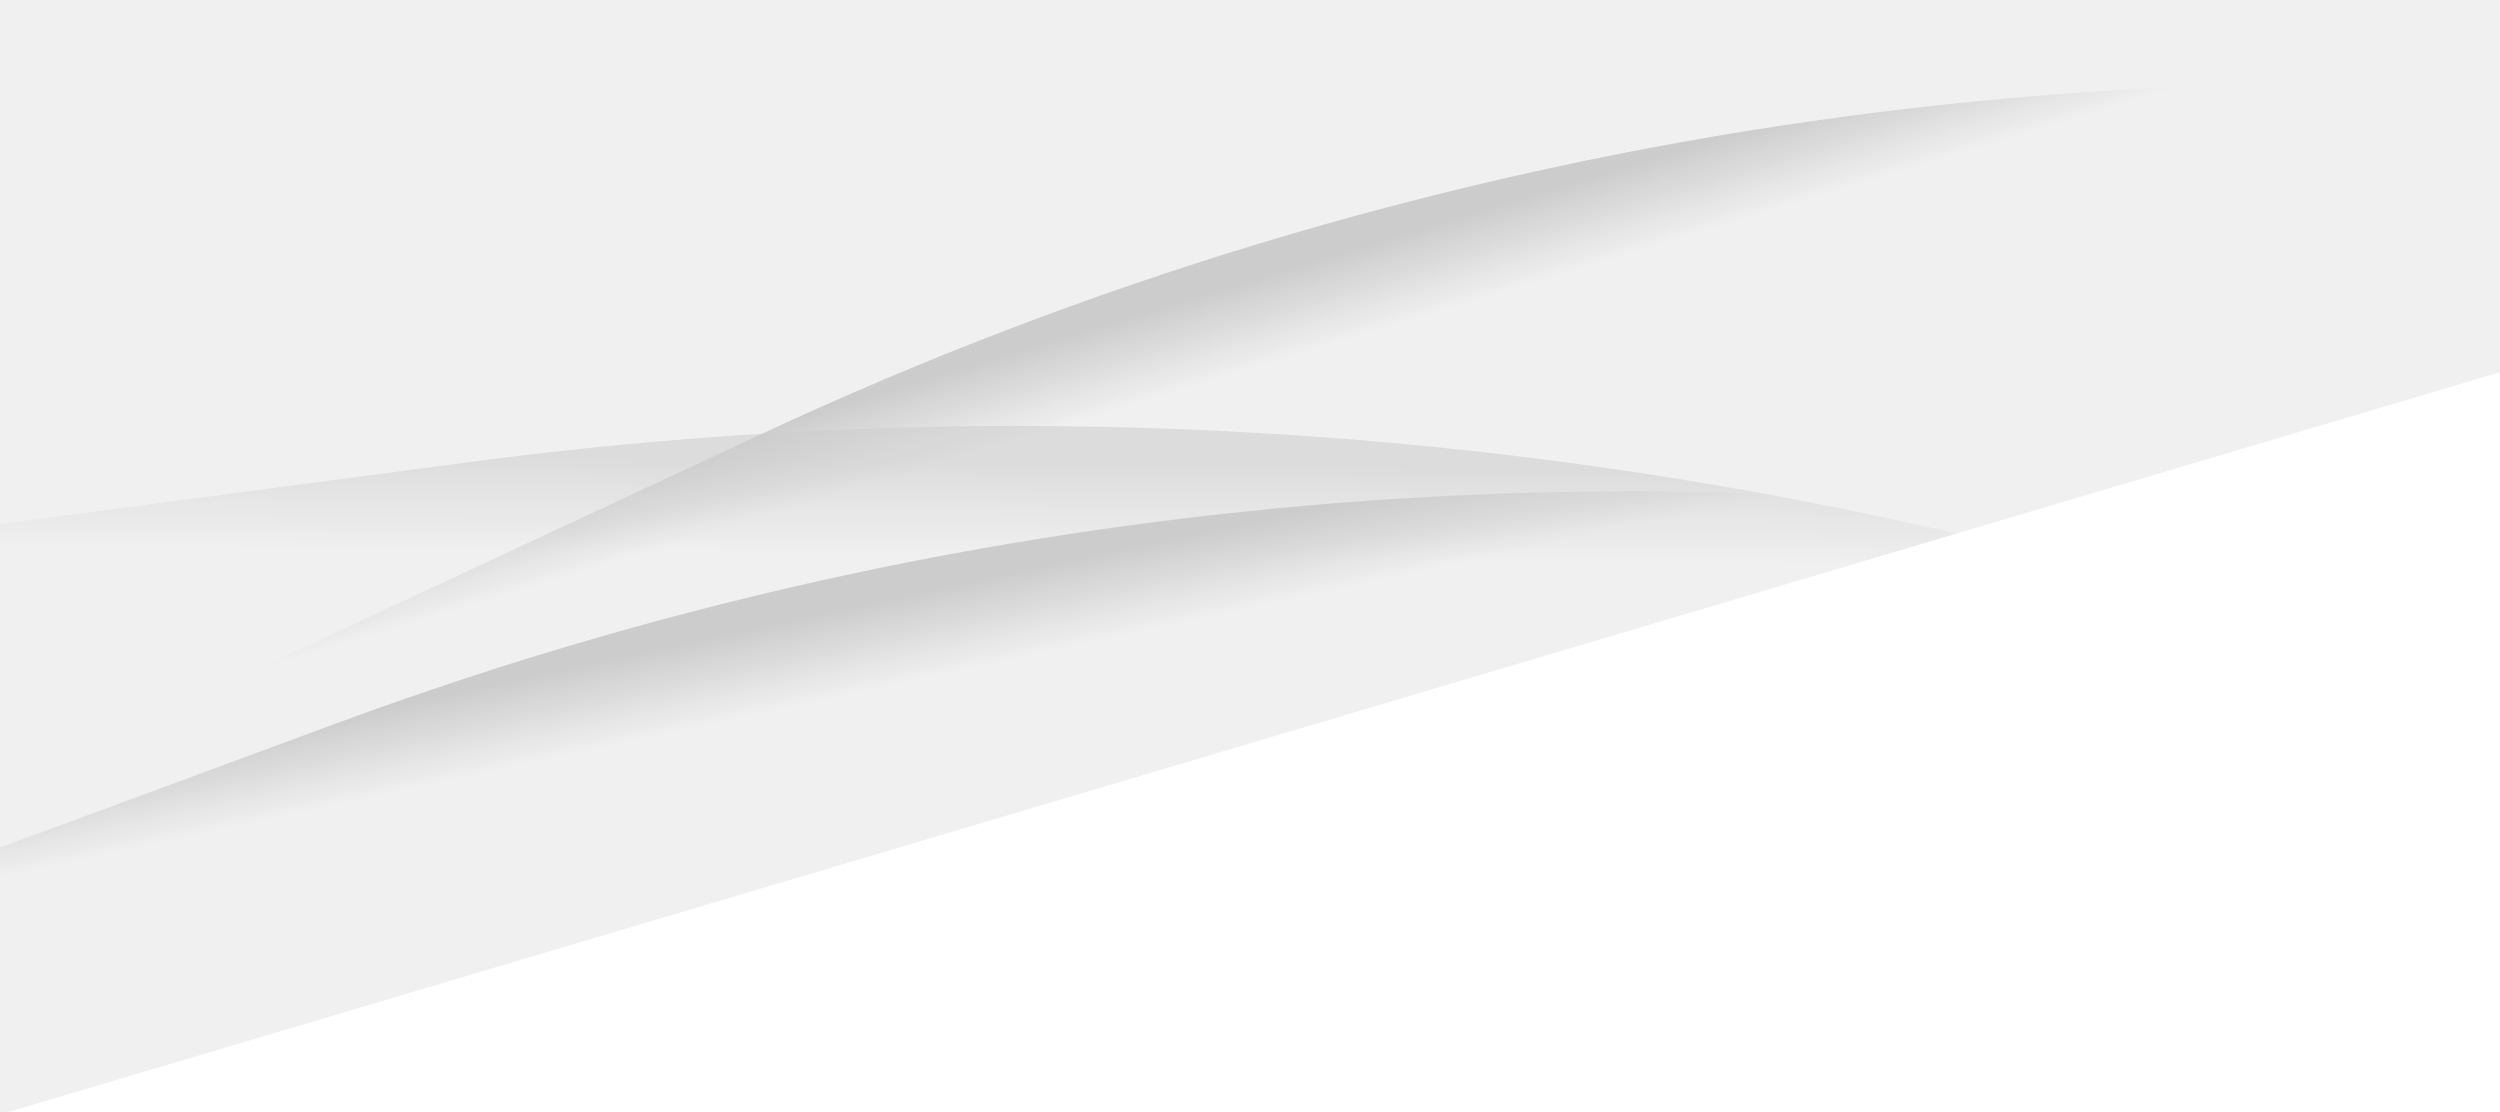
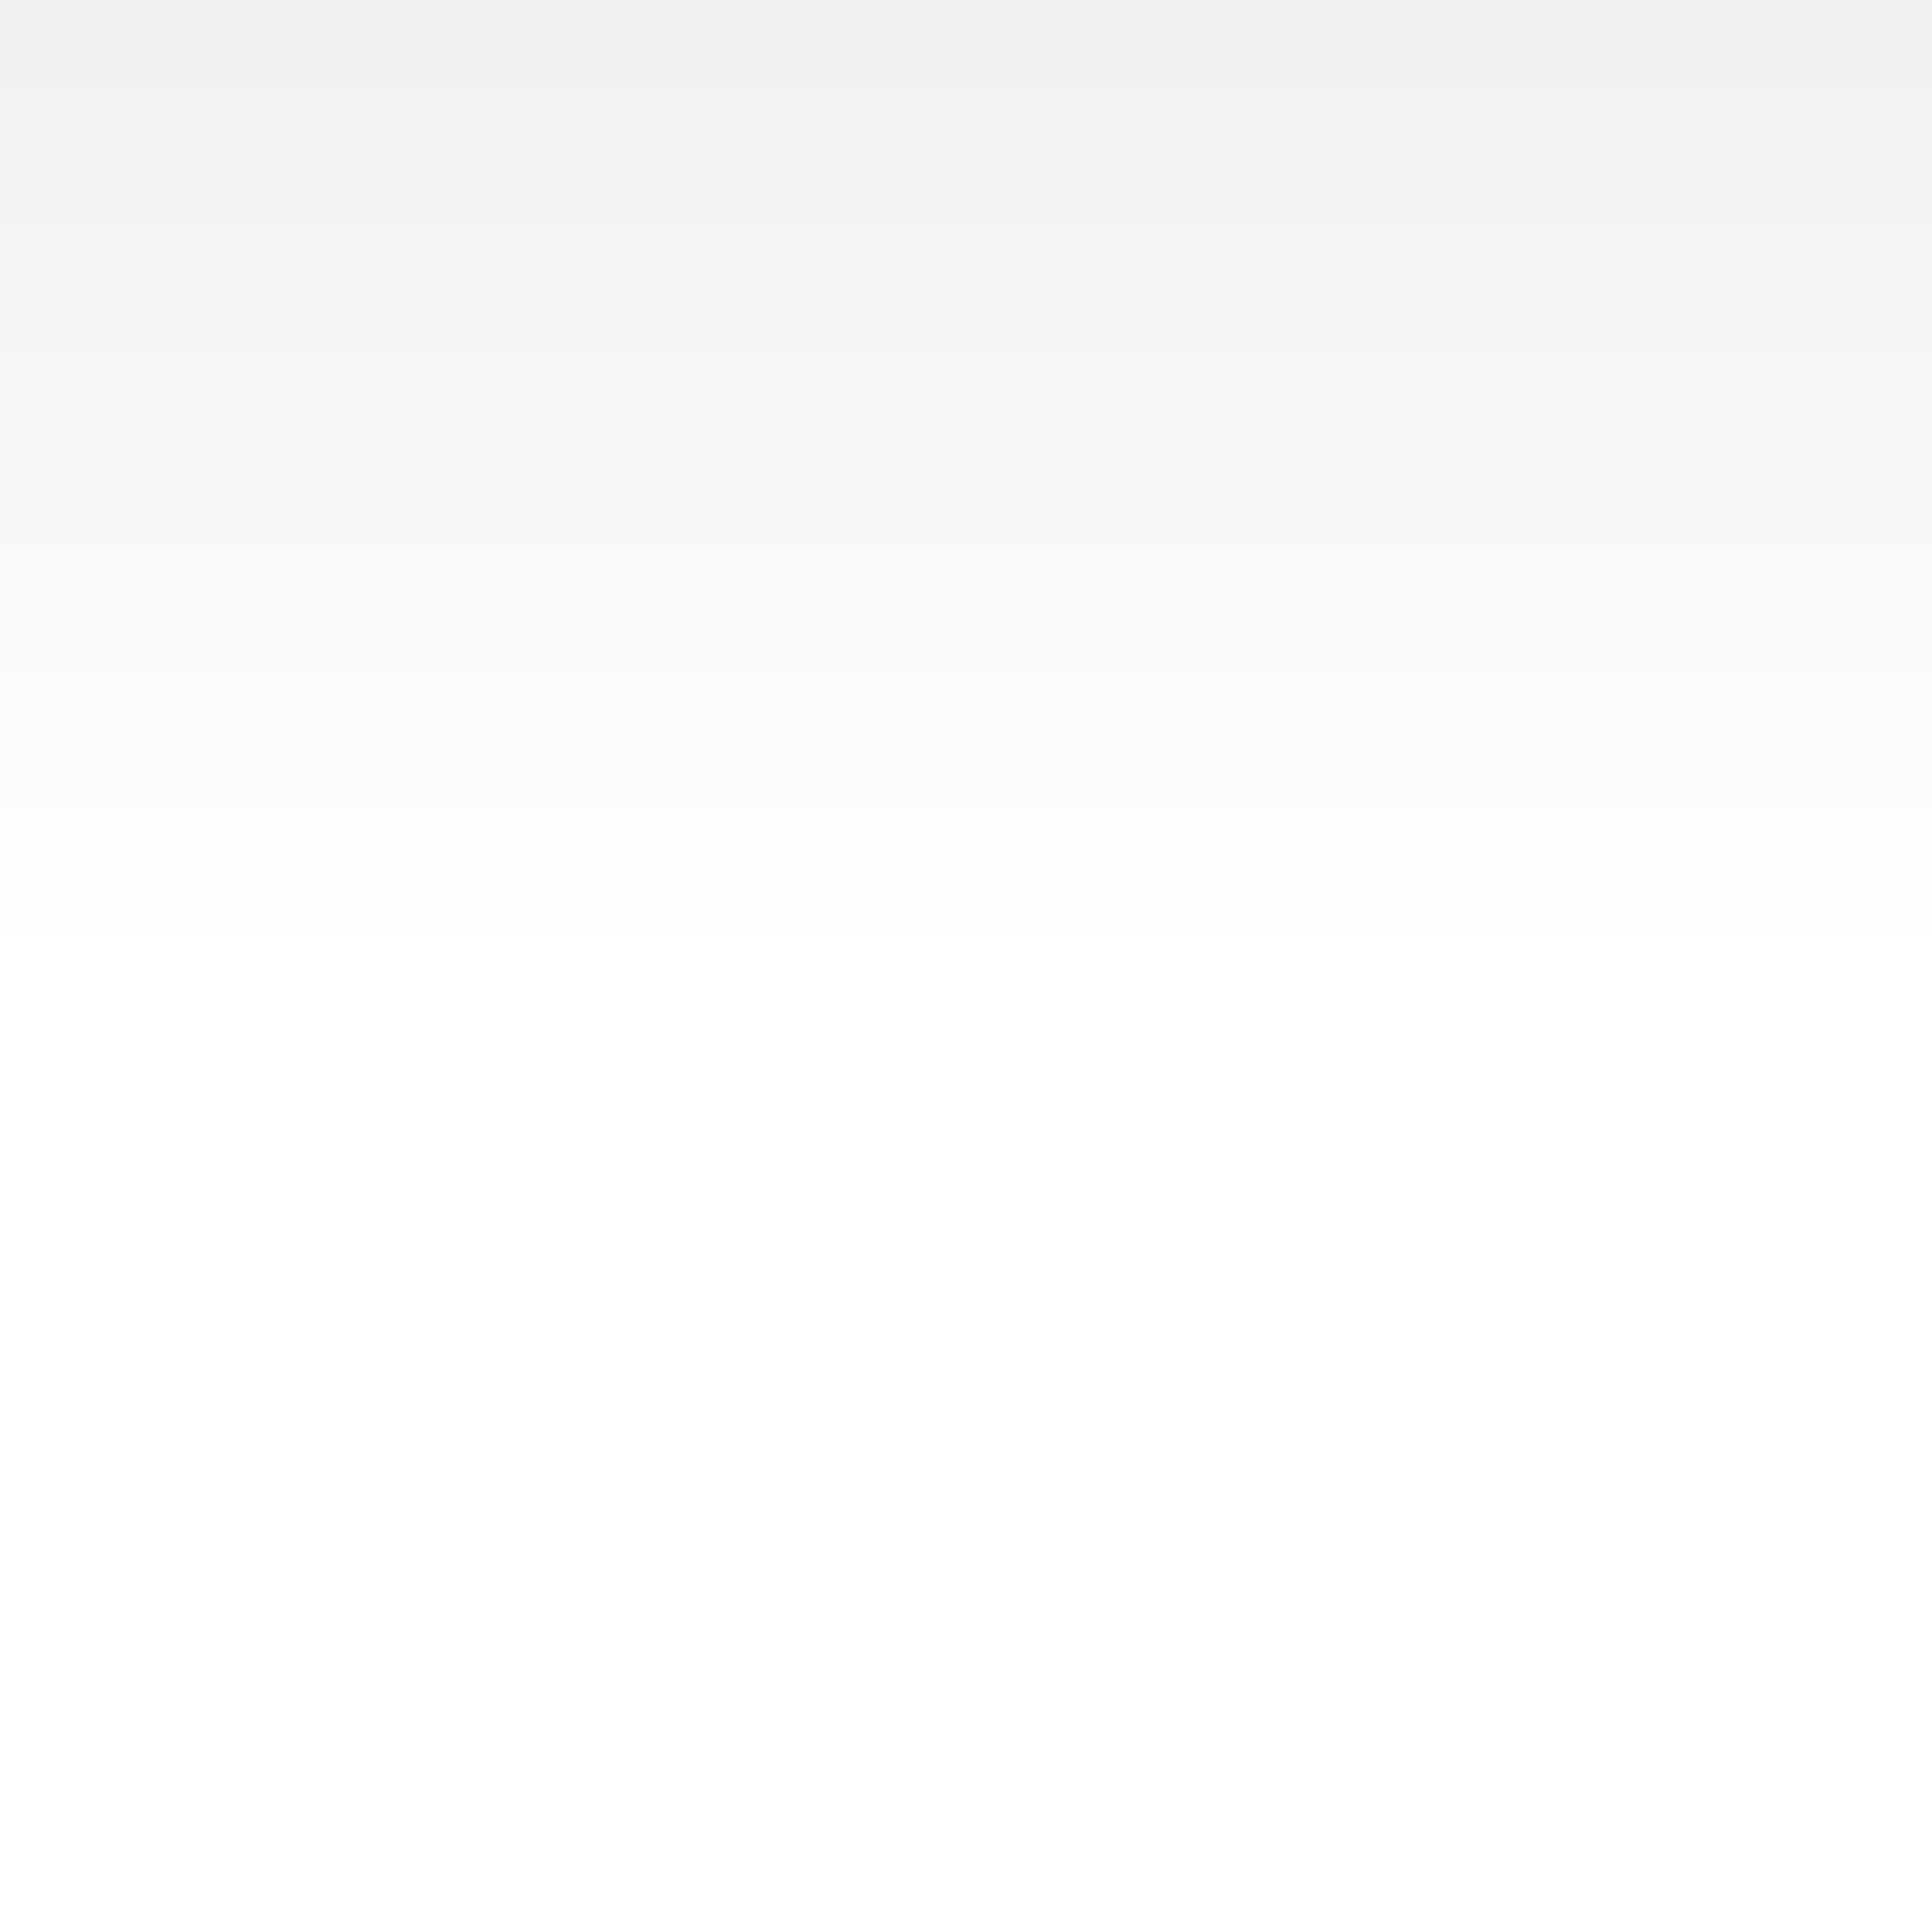
- <svg xmlns="http://www.w3.org/2000/svg" xmlns:xlink="http://www.w3.org/1999/xlink" width="1440" height="640">
-   <g opacity=".15">
-     <path fill="url(#a)" d="M439.57 249.55A2149.47 2149.47 0 0 1 1633.44 67.1l-12.48 93.17A2055.46 2055.46 0 0 0 479.3 334.74L25.06 546.6l-39.73-85.2z" />
-     <path fill="url(#b)" d="M272.3 265.93a2393.36 2393.36 0 0 1 1328.96 205.6l-44.42 94.78A2288.7 2288.7 0 0 0 286 369.7l-553.29 73.05-13.7-103.77z" opacity=".56" />
-     <path fill="url(#c)" d="M195.26 416.13a2149.47 2149.47 0 0 1 1204.86-83.21l-20.13 91.82A2055.46 2055.46 0 0 0 227.82 504.3l-470.18 173.62-32.56-88.18 470.18-173.62z" />
-   </g>
-   <path fill="#fff" d="M-258 718.56 1485.12 201l182.93 616.12-1743.11 517.56z" />
+ <svg xmlns="http://www.w3.org/2000/svg" width="200" height="200" version="1.1">&gt;
  <defs>
-     <linearGradient id="d">
-       <stop offset=".58" stop-opacity="0" />
-       <stop offset="1" />
+     <linearGradient id="gradient" x1="0%" y1="0%" x2="0%" y2="50%">
+       <stop offset="0%" stop-color="rgba(255, 255, 255, 0)" />
+       <stop offset="100%" stop-color="white" />
    </linearGradient>
-     <linearGradient xlink:href="#d" id="a" x1="793.5" x2="759.5" y1="261.5" y2="149.5" gradientUnits="userSpaceOnUse" />
-     <linearGradient xlink:href="#d" id="b" x1="644.19" x2="645.54" y1="397.02" y2="266.7" gradientUnits="userSpaceOnUse" />
-     <linearGradient xlink:href="#d" id="c" x1="547" x2="522.36" y1="457.27" y2="342.85" gradientUnits="userSpaceOnUse" />
  </defs>
+   <rect x="0" y="0" width="200" height="200" fill="url(#gradient)" />
</svg>
